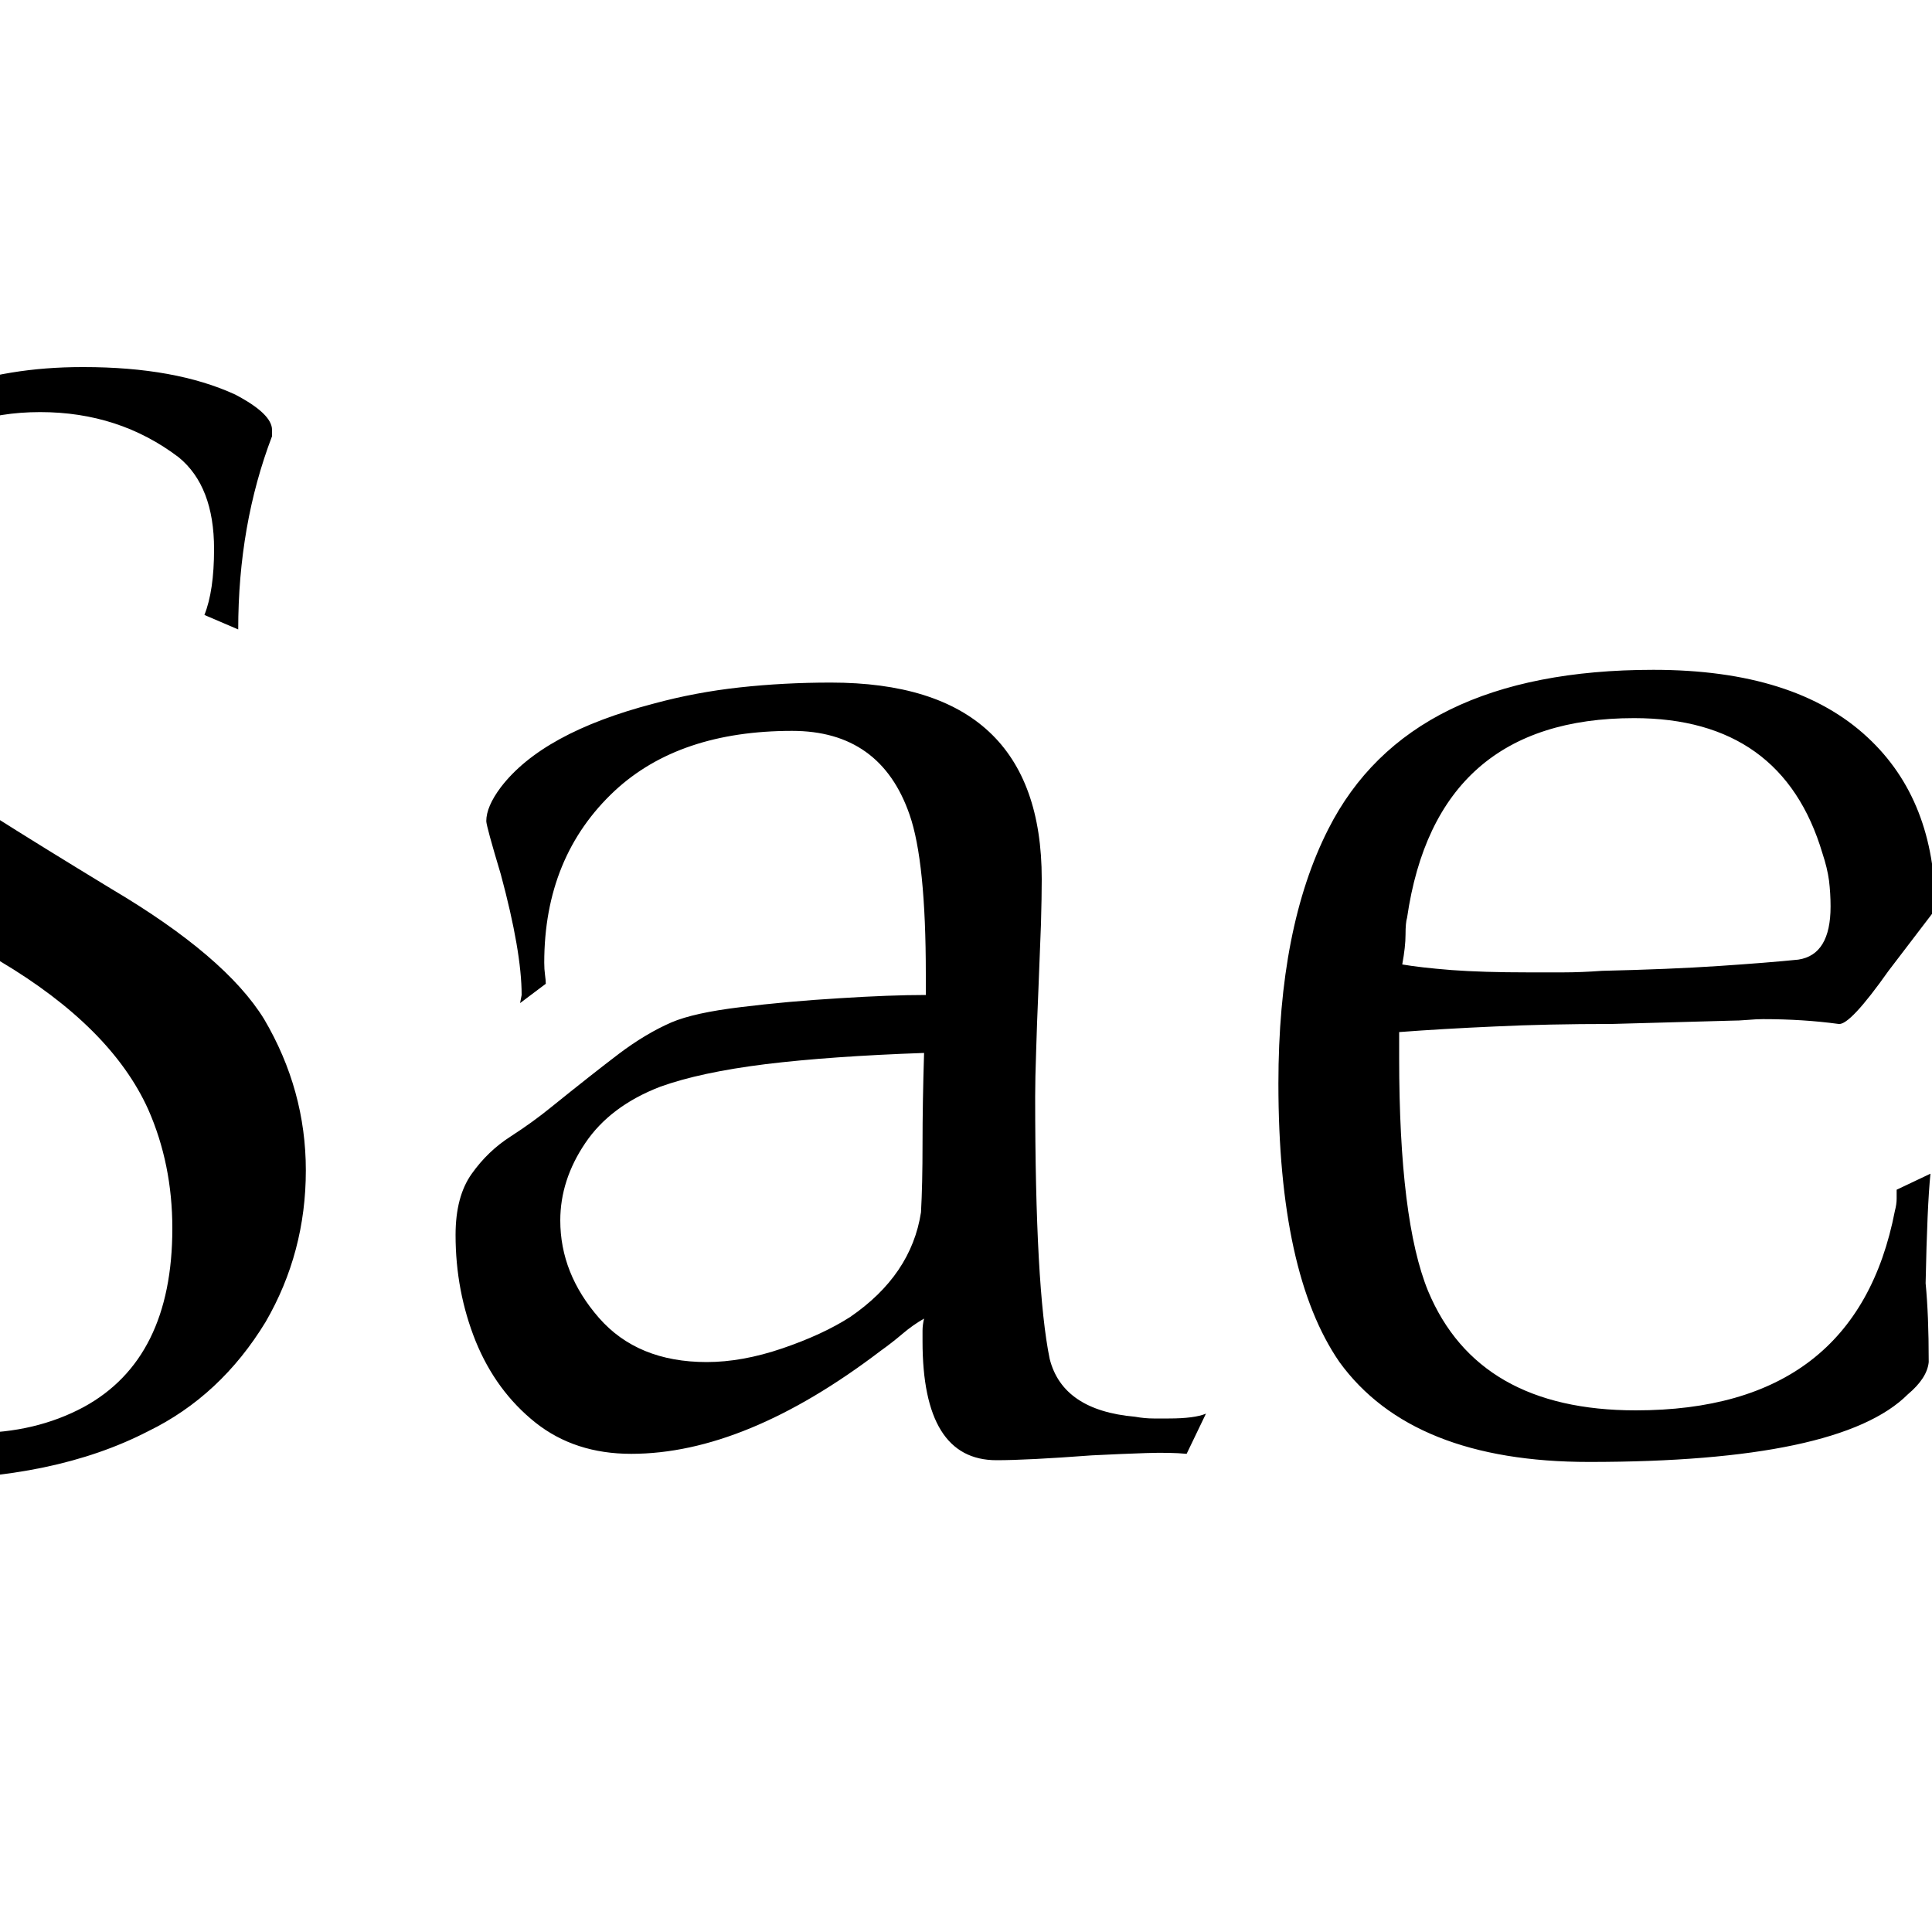
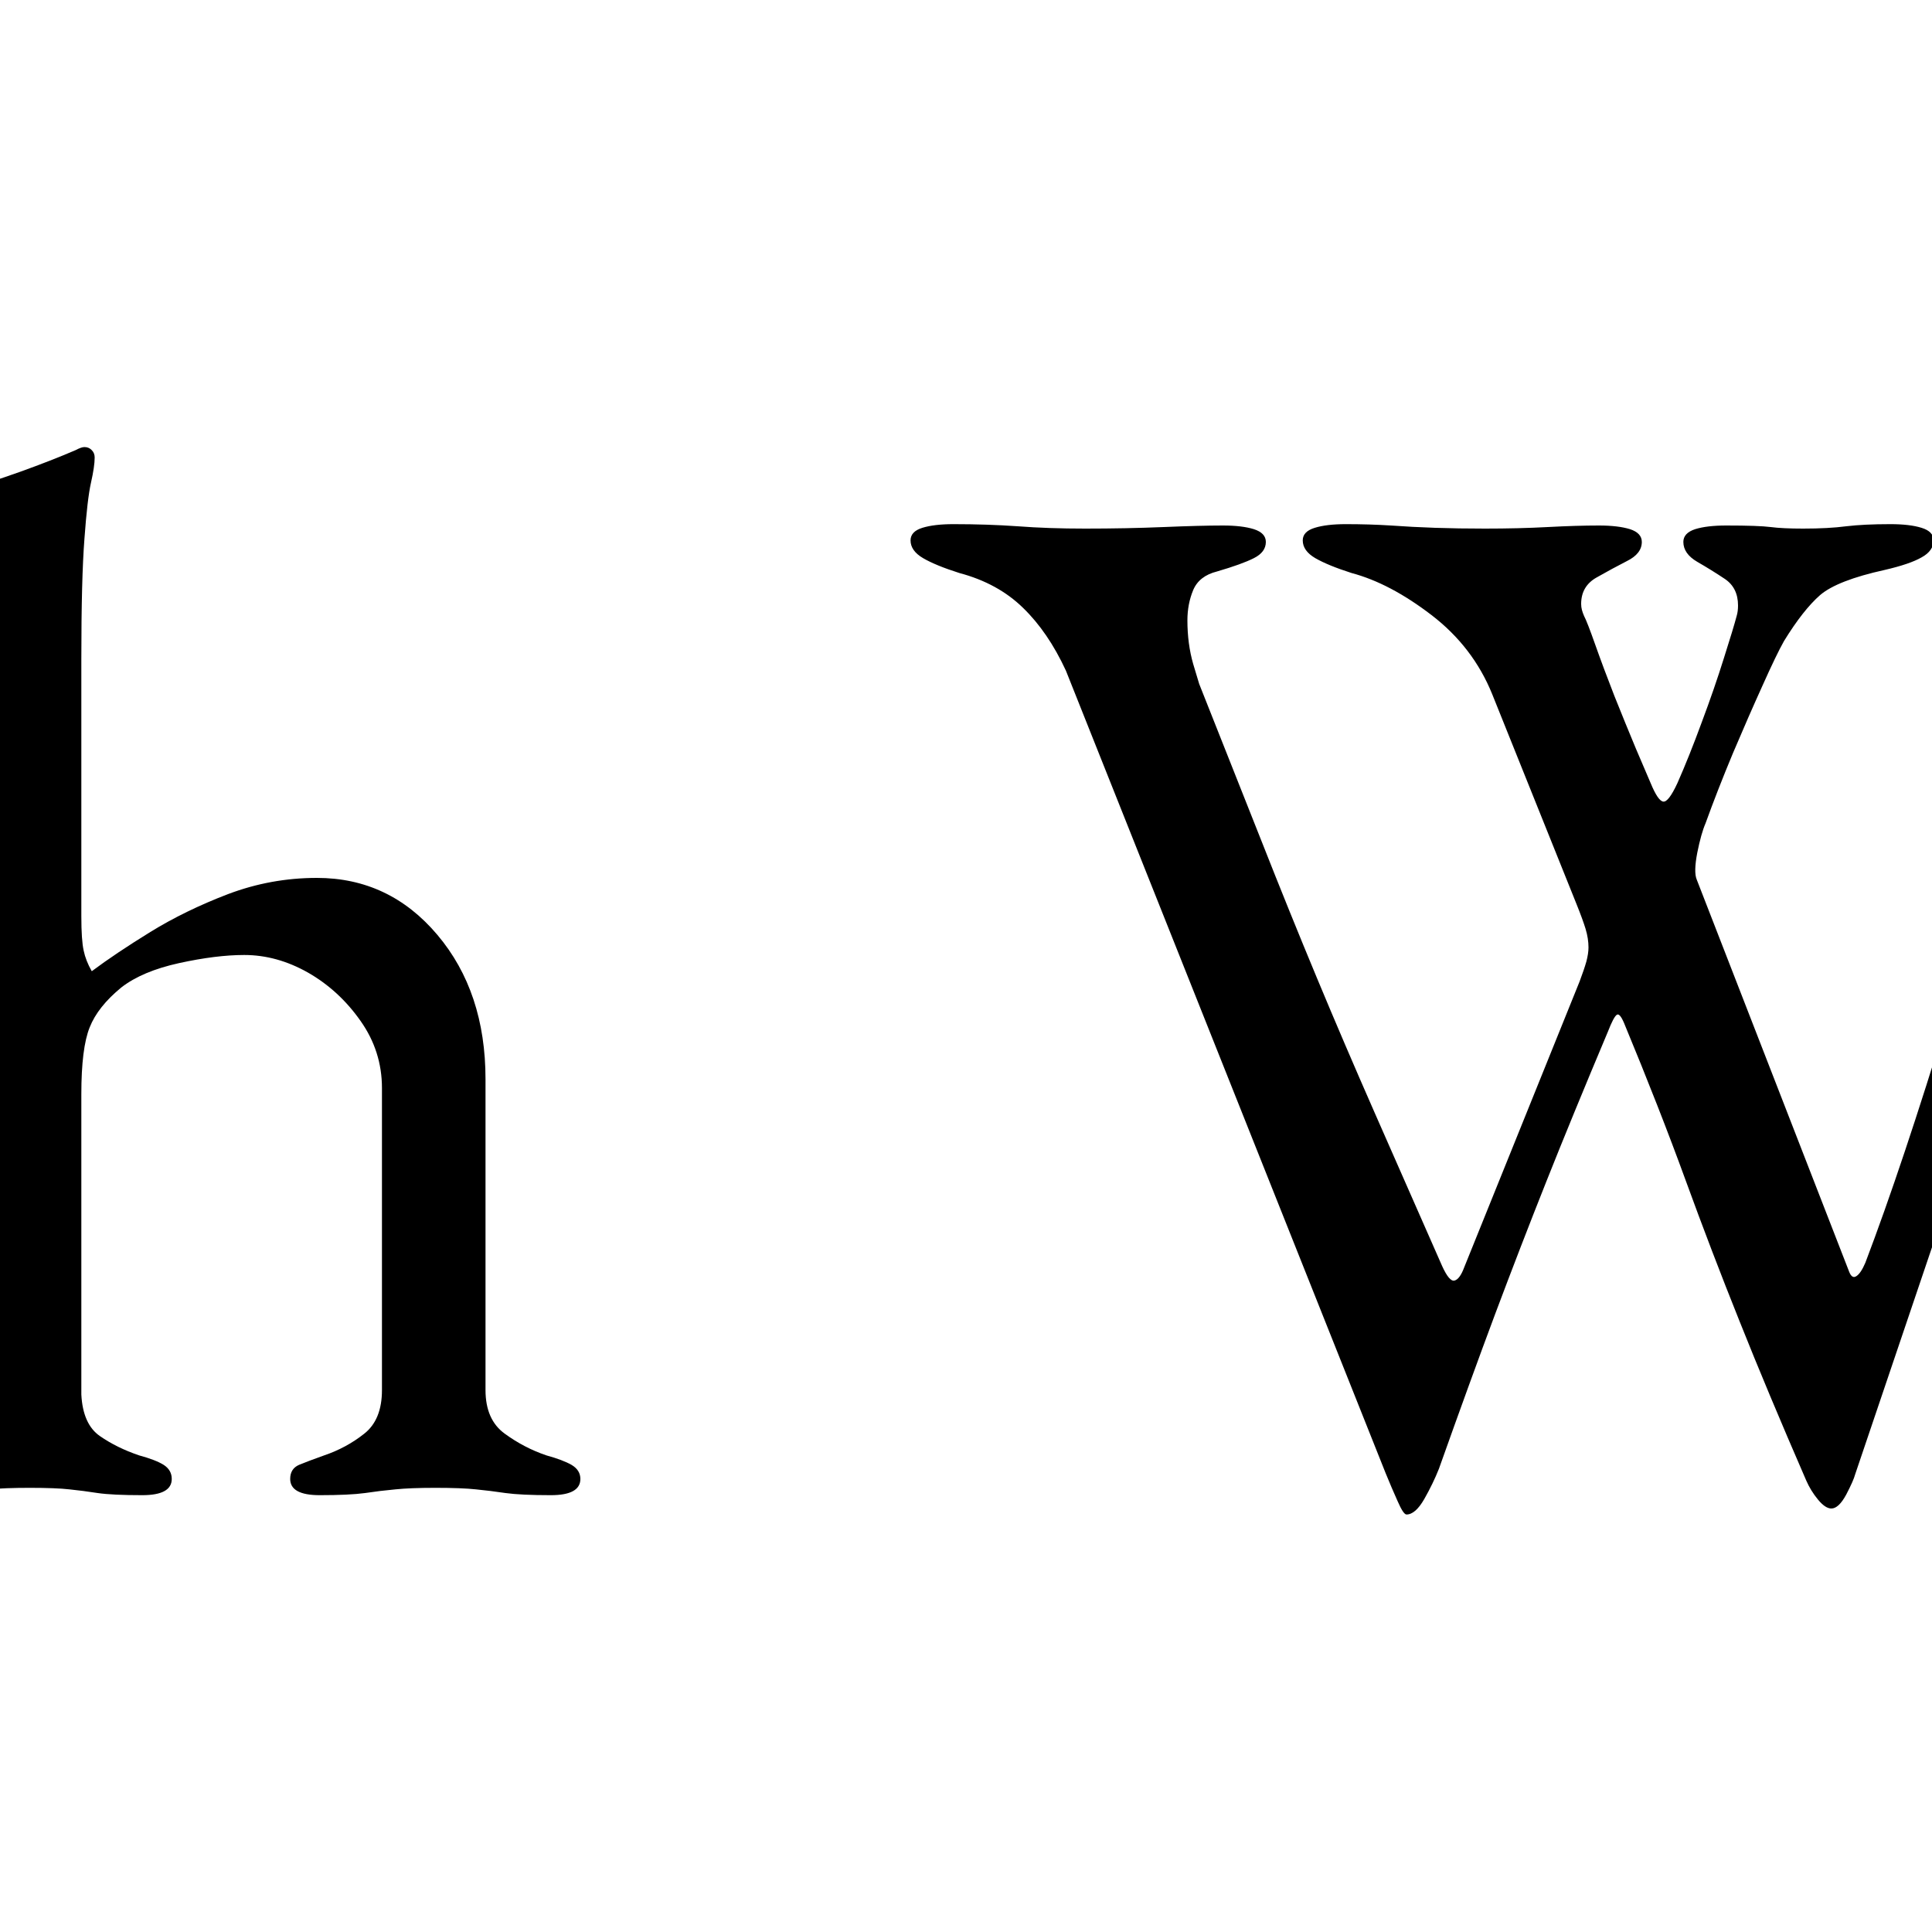
<svg xmlns="http://www.w3.org/2000/svg" width="100" height="100" version="1.1" id="svg1" viewBox="0 0 100 100">
-   <path fill="black" d="M-26.42 75.58L-26.42 75.58Q-26.67 75.58-26.96 75.58Q-27.25 75.58-27.58 75.50L-27.58 75.50Q-36.92 74.83-42.21 74.50Q-47.50 74.17-48.67 74.17L-48.67 74.17Q-50.00 74.17-51.17 74.21Q-52.33 74.25-53.42 74.33L-53.42 74.33Q-54.42 74.42-57.50 74.63Q-60.58 74.83-65.83 75.25L-65.83 75.25L-65.08 73.50Q-64.83 73.58-64.50 73.63Q-64.17 73.67-63.83 73.67L-63.83 73.67Q-61.42 73.67-59.17 72.75L-59.17 72.75Q-56.33 71.67-55.83 69.50L-55.83 69.50Q-55.00 66.25-55.00 52L-55.00 52Q-55.00 45-55.00 41.12Q-55.00 37.25-55.08 36.50L-55.08 36.50Q-55.33 23.75-56.83 22.25L-56.83 22.25Q-58.58 20.67-62.00 20.67L-62.00 20.67Q-62.42 20.67-62.92 20.71Q-63.42 20.75-63.92 20.75L-63.92 20.75L-63.08 19.17Q-59.00 19.75-51.92 19.92L-51.92 19.92L-28.17 19.67Q-27.33 19.75-27.33 20.92L-27.33 20.92Q-27.33 21.33-27.46 22.00Q-27.58 22.67-27.75 23.58L-27.75 23.58L-28.50 26.33L-29.33 31.25L-31.00 30.83Q-29.67 27.33-29.67 26.17L-29.67 26.17Q-29.67 23.58-34.58 22.92L-34.58 22.92Q-35.42 22.83-36.75 22.79Q-38.08 22.75-39.83 22.75L-39.83 22.75L-41.17 22.75Q-43.42 22.75-45.08 22.83Q-46.75 22.92-47.75 23.08L-47.75 23.08Q-49.00 27.58-49.00 44.67L-49.00 44.67L-31.33 44.50Q-30.50 44.50-30.50 45.50L-30.50 45.50Q-30.50 45.83-30.58 46.38Q-30.67 46.92-30.92 47.83L-30.92 47.83Q-31.08 48.67-31.21 49.38Q-31.33 50.08-31.33 50.50L-31.33 50.50Q-31.33 50.67-31.29 51.17Q-31.25 51.67-31.25 52.50L-31.25 52.50L-32.92 52.92L-32.42 51.08Q-32.42 47.50-37.50 47.42L-37.50 47.42Q-42.50 47.17-45.83 47.17L-45.83 47.17Q-46.67 47.17-47.50 47.17Q-48.33 47.17-49.00 47.25L-49.00 47.25Q-48.92 65-48.00 69.50L-48.00 69.50Q-47.75 71.08-46.42 71.58L-46.42 71.58Q-45.42 72-41.17 72.50L-41.17 72.50Q-39.25 72.75-37.17 72.75L-37.17 72.75Q-28.75 72.75-26.00 70.75L-26.00 70.75Q-24.50 69.67-23.00 67.08L-23.00 67.08Q-21.50 64.67-21.25 63.08L-21.25 63.08L-20.08 63.50Q-20.92 65.33-21.42 67.29Q-21.92 69.25-22.33 71.42L-22.33 71.42Q-22.58 73.75-23.42 74.58L-23.42 74.58Q-24.25 75.58-26.42 75.58ZM-4.33 76.58L-4.33 76.58Q-10.75 76.58-13.92 74.92L-13.92 74.92Q-14.50 74.58-14.50 73.83L-14.50 73.83Q-14.25 69.08-14.25 65.58L-14.25 65.58L-14.25 62.58L-12.42 61.92Q-12.42 67.50-12.17 68.50L-12.17 68.50Q-11.67 70.83-8.33 72.50L-8.33 72.50Q-5.00 74.17-1.33 74.17L-1.33 74.17Q1.83 74.17 4.33 72.83L4.33 72.83Q8.92 70.33 8.92 63.58L8.92 63.58Q8.92 60.25 7.67 57.42L7.67 57.42Q5.75 53.17-0.00 49.75L-0.00 49.75Q-4.33 47.17-6.63 45.79Q-8.92 44.42-9.08 44.25L-9.08 44.25Q-13.50 40.58-13.50 34.92L-13.50 34.92Q-13.50 28.25-8.33 23.58L-8.33 23.58Q-3.42 19.00 4.25 19.00L4.25 19.00L4.33 19.00Q9.08 19.00 12.17 20.42L12.17 20.42Q14.08 21.42 14.08 22.25L14.08 22.25L14.08 22.58Q12.33 27.17 12.33 32.58L12.33 32.58L10.58 31.83Q11.08 30.58 11.08 28.42L11.08 28.42Q11.08 25.17 9.25 23.67L9.25 23.67Q6.17 21.33 2.08 21.33L2.08 21.33Q-2.08 21.33-4.75 23.75L-4.75 23.75Q-7.83 26.50-7.83 31.33L-7.83 31.33Q-7.83 36.42-3.42 40.08L-3.42 40.08Q-2.67 40.75-0.38 42.21Q1.92 43.67 5.75 46L5.75 46Q11.67 49.50 13.67 52.75L13.67 52.75Q15.83 56.42 15.83 60.58L15.83 60.58Q15.83 64.83 13.75 68.42L13.75 68.42Q11.42 72.25 7.67 74.08L7.67 74.08Q2.83 76.58-4.33 76.58ZM51.58 75.58L51.58 75.58Q47.75 75.58 47.75 69.42L47.75 69.42Q47.75 69.17 47.75 68.88Q47.75 68.58 47.83 68.25L47.83 68.25Q47.25 68.58 46.71 69.04Q46.17 69.50 45.58 69.92L45.58 69.92Q38.58 75.25 32.67 75.25L32.67 75.25Q29.75 75.25 27.71 73.63Q25.67 72 24.62 69.42Q23.58 66.83 23.58 63.92L23.58 63.92Q23.58 61.92 24.42 60.75Q25.25 59.58 26.42 58.83Q27.58 58.08 28.50 57.33L28.50 57.33Q30.67 55.58 32.04 54.54Q33.42 53.50 34.75 52.92L34.75 52.92Q35.92 52.42 38.33 52.13Q40.75 51.83 43.42 51.67Q46.08 51.50 47.92 51.50L47.92 51.50L47.92 50.42Q47.92 44.58 47.08 42.17L47.08 42.17Q45.58 37.83 41 37.83L41 37.83Q35.17 37.83 31.83 40.92L31.83 40.92Q28.17 44.33 28.17 49.83L28.17 49.83Q28.17 50.17 28.21 50.46Q28.25 50.75 28.25 50.92L28.25 50.92L26.92 51.92L27.00 51.50Q27.00 49.25 25.92 45.25L25.92 45.25Q25.17 42.75 25.17 42.50L25.17 42.50Q25.17 41.75 25.92 40.75L25.92 40.75Q28.08 37.92 33.83 36.42L33.83 36.42Q36 35.83 38.29 35.58Q40.58 35.33 43 35.33L43 35.33Q53.92 35.33 53.92 45.50L53.92 45.50Q53.92 46.42 53.88 47.83Q53.83 49.25 53.75 51.17L53.75 51.17Q53.67 53 53.63 54.42Q53.58 55.83 53.58 56.75L53.58 56.75Q53.58 66.67 54.33 70.33L54.33 70.33Q55 73 58.75 73.33L58.75 73.33Q59.25 73.42 59.71 73.42Q60.17 73.42 60.50 73.42L60.50 73.42Q61.83 73.42 62.42 73.17L62.42 73.17L61.42 75.25Q60.58 75.17 59.33 75.21Q58.08 75.25 56.50 75.33L56.50 75.33Q53.17 75.58 51.58 75.58ZM36.58 70.50L36.58 70.50Q38.42 70.50 40.50 69.79Q42.58 69.08 44 68.17L44 68.17Q47.17 66 47.67 62.75L47.67 62.75Q47.75 61.33 47.75 59.21Q47.75 57.08 47.83 54.50L47.83 54.50Q43 54.67 39.63 55.08Q36.25 55.50 34.17 56.25L34.17 56.25Q31.58 57.25 30.29 59.17Q29.00 61.08 29.00 63.17L29.00 63.17Q29.00 65.92 31.00 68.21Q33 70.50 36.58 70.50ZM82.25 75.67L82.25 75.67Q73.08 75.67 69.33 70.50L69.33 70.50Q66.17 65.92 66.17 56.08L66.17 56.08Q66.17 48 68.75 42.92L68.75 42.92Q72.92 34.67 85.58 34.67L85.58 34.67Q92.92 34.67 96.67 38.17L96.67 38.17Q100.17 41.42 100.17 47.08L100.17 47.08L97.75 50.25Q95.75 53.08 95.17 53L95.17 53Q93.33 52.75 91.25 52.75L91.25 52.75Q90.92 52.75 90.46 52.79Q90 52.83 89.58 52.83L89.58 52.83L83.42 53Q80.08 53 77.38 53.13Q74.67 53.25 72.42 53.42L72.42 53.42L72.42 54.75Q72.42 63.17 73.92 66.83L73.92 66.83Q76.50 73 84.67 73L84.67 73Q96.08 73 98.08 62.67L98.08 62.67Q98.17 62.33 98.17 62.04Q98.17 61.75 98.17 61.58L98.17 61.58L99.92 60.75Q99.75 62.42 99.67 66.42L99.67 66.42Q99.75 67.25 99.79 68.25Q99.83 69.25 99.83 70.50L99.83 70.50Q99.75 71.33 98.75 72.17L98.75 72.17Q95.25 75.67 82.25 75.67ZM79.08 50.33L79.08 50.33Q80 50.33 80.92 50.33Q81.83 50.33 82.92 50.25L82.92 50.25Q86.42 50.17 88.96 50Q91.50 49.83 93.08 49.67L93.08 49.67Q94.75 49.42 94.75 46.92L94.75 46.92Q94.75 46.25 94.67 45.58Q94.58 44.92 94.33 44.17L94.33 44.17Q92.25 37.17 84.58 37.17L84.58 37.17Q74.33 37.17 72.83 47.50L72.83 47.50Q72.75 47.75 72.75 48.38Q72.75 49 72.58 49.92L72.58 49.92Q73.50 50.08 75.13 50.21Q76.75 50.33 79.08 50.33ZM116.83 75.92L116.83 75.92Q113.00 75.92 107.83 74.17L107.83 74.17Q107.17 73.92 107.17 73.50L107.17 73.50L107.17 73.33Q108.42 68.17 108.42 63.33L108.42 63.33L108.42 61.92L109.83 61.42Q109.83 66.92 110.08 67.67L110.08 67.67Q110.75 70.33 113.67 72.08L113.67 72.08Q116.58 73.83 119.75 73.83L119.75 73.83Q121.83 73.83 123.42 73.08L123.42 73.08Q127.83 70.83 127.83 66L127.83 66Q127.83 64.08 127.08 62.75L127.08 62.75Q125.67 59.75 120.67 57.33L120.67 57.33Q117.08 55.67 115.17 54.67Q113.25 53.67 112.83 53.42L112.83 53.42Q109.08 50.75 109.08 46.33L109.08 46.33Q109.08 41.58 113.42 38.25L113.42 38.25Q117.75 35.08 123.58 35.08L123.58 35.08Q128.42 35.08 130.83 36.17L130.83 36.17Q132.25 36.75 132.25 37.83L132.25 37.83L132.25 38.08Q131.92 39.50 131.92 42.25L131.92 42.25Q131.92 43.08 131.96 44.17Q132 45.25 132.08 46.42L132.08 46.42L130.25 47.33Q130.42 46.83 130.42 45.33L130.42 45.33L130.42 43.42Q130.33 40.25 127.75 38.33L127.75 38.33Q125.75 37.00 123.25 37.00L123.25 37.00Q119.83 37.00 117.08 39.00L117.08 39.00Q114.17 41.17 114.17 44.25L114.17 44.25Q114.17 47.25 118.00 49.83L118.00 49.83Q118.42 50.08 120.33 51.13Q122.25 52.17 125.83 54.08L125.83 54.08Q130.67 56.58 132.33 59L132.33 59Q133.92 61.17 133.92 64L133.92 64Q133.92 67 132 69.92L132 69.92Q130 72.67 126.67 74.17L126.67 74.17Q122.83 75.92 116.83 75.92ZM154.17 75.50L154.17 75.50Q148.17 75.50 146.17 73L146.17 73Q144.50 70.83 144.25 65.92L144.25 65.92Q144.17 65.50 144.17 64.79Q144.17 64.08 144.17 63.08L144.17 63.08Q144.17 62.17 144.17 60.96Q144.17 59.75 144.25 58.25L144.25 58.25Q144.25 57.33 144.29 54.96Q144.33 52.58 144.33 48.58L144.33 48.58Q144.33 47.17 144.29 45.54Q144.25 43.92 144.25 42.08L144.25 42.08L144.25 38.50L138.92 38.50L140.33 36.67L144.25 36.67L144.25 28.08Q144.25 27.50 147.17 25.25L147.17 25.25Q150.08 23.00 151.08 23.00L151.08 23.00Q151.42 23.00 151.42 23.33L151.42 23.33L151.42 23.50Q150.17 29.08 149.67 36.67L149.67 36.67L162.67 36.75Q162.83 36.75 162.83 36.83L162.83 36.83Q162.83 37.25 161.50 38.42L161.50 38.42Q160.08 39.58 159.25 39.33L159.25 39.33Q157.50 39.00 155.08 38.79Q152.67 38.58 149.50 38.50L149.50 38.50L149.42 41.25Q149.33 45.25 149.17 48.71Q149.00 52.17 149.00 55.08L149.00 55.08Q149.00 58.83 149.13 61.71Q149.25 64.58 149.58 66.67L149.58 66.67Q150.50 72.67 155.42 72.67L155.42 72.67Q157.92 72.67 159.58 71.50L159.58 71.50Q161.83 70 162.50 66.17L162.50 66.17Q162.75 64.33 163.00 61.58L163.00 61.58L165.00 60.75Q164.92 61.08 164.79 62.25Q164.67 63.42 164.50 65.58L164.50 65.58L164.25 70.83Q164.17 72.92 160.50 74.33L160.50 74.33Q158.92 74.92 157.33 75.21Q155.75 75.50 154.17 75.50Z" />
+   <path fill="black" d="M-74.41 77.39L-74.41 77.39Q-75.10 77.39-75.52 77.20Q-75.94 77.01-75.94 76.55L-75.94 76.55Q-75.94 75.94-75.36 75.71Q-74.79 75.48-74.18 75.33L-74.18 75.33Q-72.57 74.94-71.72 74.37Q-70.88 73.79-70.88 72.41L-70.88 72.41L-70.88 55.79Q-70.88 53.72-71.61 52.11Q-72.34 50.50-74.33 50.19L-74.33 50.19Q-74.71 50.11-74.90 49.89Q-75.10 49.66-75.10 49.20L-75.10 49.20Q-75.10 48.35-74.41 48.28L-74.41 48.28Q-71.34 47.59-69.35 46.40Q-67.36 45.21-66.36 44.44L-66.36 44.44Q-65.67 43.91-65.29 43.91L-65.29 43.91Q-64.83 43.91-64.83 44.29L-64.83 44.29Q-64.83 44.90-65.02 46.70Q-65.21 48.51-65.36 50.69Q-65.52 52.87-65.52 54.64L-65.52 54.64L-65.52 72.41Q-65.52 73.72-64.64 74.33Q-63.75 74.94-62.22 75.33L-62.22 75.33Q-61.61 75.48-61.03 75.71Q-60.46 75.94-60.46 76.55L-60.46 76.55Q-60.46 77.39-61.99 77.39L-61.99 77.39Q-63.45 77.39-64.33 77.28Q-65.21 77.16-66.02 77.09Q-66.82 77.01-68.20 77.01L-68.20 77.01Q-69.50 77.01-70.34 77.09Q-71.19 77.16-72.03 77.28Q-72.87 77.39-74.41 77.39ZM-68.28 37.62L-68.28 37.62Q-69.89 37.62-71.00 36.51Q-72.11 35.40-72.11 33.79L-72.11 33.79Q-72.11 32.11-71.00 31.00Q-69.89 29.89-68.28 29.89L-68.28 29.89Q-66.59 29.89-65.48 31.00Q-64.37 32.11-64.37 33.79L-64.37 33.79Q-64.37 35.40-65.48 36.51Q-66.59 37.62-68.28 37.62ZM-42.61 77.55L-42.61 77.55Q-43.60 77.55-44.21 77.36Q-44.83 77.16-44.83 76.70L-44.83 76.70Q-44.83 76.17-44.21 75.86Q-43.60 75.56-42.30 75.33L-42.30 75.33Q-39.39 74.79-37.85 73.45Q-36.32 72.11-36.32 69.35L-36.32 69.35L-36.32 39.62Q-36.32 36.09-36.48 34.21Q-36.63 32.34-36.97 31.57Q-37.32 30.80-37.93 30.73L-37.93 30.73Q-39.00 30.50-40.19 30.46Q-41.38 30.42-43.37 30.42L-43.37 30.42L-46.97 30.42Q-48.81 30.42-50.61 31.15Q-52.41 31.88-53.26 33.41L-53.26 33.41Q-53.49 33.79-54.02 34.52Q-54.56 35.25-55.17 35.79Q-55.79 36.32-56.40 36.32L-56.40 36.32Q-56.70 36.32-56.82 36.02Q-56.93 35.71-56.93 35.33L-56.93 35.33Q-56.93 34.56-56.55 33.79L-56.55 33.79Q-55.48 31.57-54.98 29.85Q-54.48 28.12-54.18 25.75L-54.18 25.75Q-54.02 24.44-53.60 24.21Q-53.18 23.98-52.87 23.98L-52.87 23.98Q-52.57 23.98-51.92 24.90Q-51.26 25.82-50.96 26.44L-50.96 26.44Q-50.50 27.20-48.85 27.59Q-47.20 27.97-45.59 27.97L-45.59 27.97L-18.62 27.97Q-15.94 27.97-14.25 27.66Q-12.57 27.36-11.34 26.82L-11.34 26.82Q-10.42 26.36-9.85 25.82Q-9.27 25.29-8.35 25.29L-8.35 25.29Q-8.12 25.29-7.97 25.86Q-7.82 26.44-7.82 27.05L-7.82 27.05Q-7.82 27.43-7.93 28.12Q-8.05 28.81-8.12 29.20L-8.12 29.20Q-8.35 30.57-8.54 31.19Q-8.74 31.80-8.81 32.26Q-8.89 32.72-8.89 33.72L-8.89 33.72L-8.89 34.64Q-8.89 35.33-9.20 36.21Q-9.50 37.09-10.11 37.09L-10.11 37.09Q-10.65 37.09-10.96 36.25Q-11.26 35.40-11.57 33.95L-11.57 33.95Q-11.88 32.34-13.41 31.38Q-14.94 30.42-18.62 30.42L-18.62 30.42L-26.36 30.42Q-28.05 30.42-28.89 30.88Q-29.73 31.34-29.96 33.18Q-30.19 35.02-30.19 39.23L-30.19 39.23L-30.19 69.35Q-30.19 72.11-28.58 73.45Q-26.97 74.79-24.14 75.33L-24.14 75.33Q-22.84 75.56-22.22 75.86Q-21.61 76.17-21.61 76.70L-21.61 76.70Q-21.61 77.16-22.22 77.36Q-22.84 77.55-23.83 77.55L-23.83 77.55Q-25.90 77.55-27.24 77.43Q-28.58 77.32-29.81 77.24Q-31.03 77.16-32.80 77.16L-32.80 77.16Q-34.71 77.16-36.13 77.24Q-37.55 77.32-39.04 77.43Q-40.54 77.55-42.61 77.55ZM-4.67 77.39L-4.67 77.39Q-6.21 77.39-6.21 76.55L-6.21 76.55Q-6.21 75.86-4.44 75.33L-4.44 75.33Q-3.30 74.94-2.26 74.33Q-1.23 73.72-1.15 72.18L-1.15 72.18L-1.15 33.79Q-1.15 31.72-1.84 30.15Q-2.53 28.58-4.52 28.28L-4.52 28.28Q-5.21 28.12-5.21 27.20L-5.21 27.20Q-5.21 26.51-4.60 26.28L-4.60 26.28Q-3.52 25.90-2.03 25.44Q-0.54 24.98 1.07 24.41Q2.68 23.83 3.91 23.30L3.91 23.30Q4.21 23.14 4.37 23.14L4.37 23.14Q4.60 23.14 4.75 23.30Q4.90 23.45 4.90 23.68L4.90 23.68Q4.90 24.14 4.71 24.98Q4.52 25.82 4.37 27.89Q4.21 29.96 4.21 34.10L4.21 34.10L4.21 47.43Q4.21 48.66 4.33 49.20Q4.44 49.73 4.75 50.27L4.75 50.27Q5.98 49.35 7.78 48.24Q9.58 47.13 11.80 46.28Q14.02 45.44 16.40 45.44L16.40 45.44Q20.15 45.44 22.64 48.39Q25.13 51.34 25.13 55.86L25.13 55.86L25.13 71.95Q25.13 73.49 26.13 74.21Q27.13 74.94 28.28 75.33L28.28 75.33Q29.12 75.56 29.58 75.82Q30.04 76.09 30.04 76.55L30.04 76.55Q30.04 77.39 28.51 77.39L28.51 77.39Q26.97 77.39 26.17 77.28Q25.36 77.16 24.64 77.09Q23.91 77.01 22.53 77.01L22.53 77.01Q21.23 77.01 20.46 77.09Q19.69 77.16 18.89 77.28Q18.08 77.39 16.55 77.39L16.55 77.39Q15.02 77.39 15.02 76.55L15.02 76.55Q15.02 76.02 15.48 75.82Q15.94 75.63 16.78 75.33L16.78 75.33Q17.93 74.94 18.85 74.21Q19.77 73.49 19.77 71.95L19.77 71.95L19.77 56.32Q19.77 54.41 18.66 52.84Q17.55 51.26 15.94 50.34Q14.33 49.43 12.64 49.43L12.64 49.43Q11.19 49.43 9.27 49.85Q7.36 50.27 6.28 51.11L6.28 51.11Q5.06 52.11 4.64 53.18Q4.21 54.25 4.21 56.63L4.21 56.63L4.21 72.18Q4.29 73.72 5.17 74.33Q6.05 74.94 7.20 75.33L7.20 75.33Q8.05 75.56 8.47 75.82Q8.89 76.09 8.89 76.55L8.89 76.55Q8.89 77.39 7.36 77.39L7.36 77.39Q5.82 77.39 5.06 77.28Q4.29 77.16 3.60 77.09Q2.91 77.01 1.53 77.01L1.53 77.01Q0.23 77.01-0.57 77.09Q-1.38 77.16-2.26 77.28Q-3.14 77.39-4.67 77.39ZM72.80 78.39L72.80 78.39Q72.64 78.39 72.34 77.70Q72.03 77.01 71.72 76.25L71.72 76.25L55.17 34.71Q54.25 32.72 52.95 31.46Q51.65 30.19 49.66 29.66L49.66 29.66Q48.43 29.27 47.78 28.89Q47.13 28.51 47.13 27.97L47.13 27.97Q47.13 27.51 47.74 27.32Q48.35 27.13 49.35 27.13L49.35 27.13Q51.11 27.13 52.68 27.24Q54.25 27.36 56.17 27.36L56.17 27.36Q58.31 27.36 60.23 27.28Q62.15 27.20 63.30 27.20L63.30 27.20Q64.29 27.20 64.90 27.39Q65.52 27.59 65.52 28.05L65.52 28.05Q65.52 28.58 64.90 28.89Q64.29 29.20 62.99 29.58L62.99 29.58Q62.07 29.81 61.76 30.54Q61.46 31.26 61.46 32.11L61.46 32.11Q61.46 33.33 61.76 34.37Q62.07 35.40 62.07 35.40L62.07 35.40Q63.83 39.85 65.29 43.52Q66.74 47.20 68.16 50.61Q69.58 54.02 71.15 57.59Q72.72 61.15 74.64 65.52L74.64 65.52Q75.02 66.36 75.29 66.28Q75.56 66.21 75.79 65.59L75.79 65.59L81.76 50.80Q81.99 50.19 82.11 49.77Q82.22 49.35 82.22 49.04L82.22 49.04Q82.22 48.58 82.07 48.08Q81.92 47.59 81.61 46.82L81.61 46.82L77.24 35.94Q76.25 33.49 74.10 31.84Q71.95 30.19 69.96 29.66L69.96 29.66Q68.74 29.27 68.08 28.89Q67.43 28.51 67.43 27.97L67.43 27.97Q67.43 27.51 68.05 27.32Q68.66 27.13 69.66 27.13L69.66 27.13Q70.88 27.13 71.99 27.20Q73.10 27.28 74.29 27.32Q75.48 27.36 76.86 27.36L76.86 27.36Q78.62 27.36 80.11 27.28Q81.61 27.20 82.76 27.20L82.76 27.20Q83.75 27.20 84.37 27.39Q84.98 27.59 84.98 28.05L84.98 28.05Q84.98 28.66 84.21 29.04Q83.45 29.43 82.64 29.89Q81.84 30.34 81.84 31.26L81.84 31.26Q81.84 31.42 81.88 31.57Q81.92 31.72 81.99 31.88L81.99 31.88Q82.15 32.18 82.57 33.37Q82.99 34.56 83.56 36.02Q84.14 37.47 84.67 38.74Q85.21 40 85.44 40.54L85.44 40.54Q85.82 41.46 86.09 41.49Q86.36 41.53 86.82 40.54L86.82 40.54Q87.43 39.16 88.08 37.39Q88.74 35.63 89.23 34.06Q89.73 32.49 89.89 31.88L89.89 31.88Q89.96 31.65 89.96 31.34L89.96 31.34Q89.96 30.42 89.27 29.96Q88.58 29.50 87.85 29.08Q87.13 28.66 87.13 28.05L87.13 28.05Q87.13 27.59 87.74 27.39Q88.35 27.20 89.35 27.20L89.35 27.20Q91.03 27.20 91.65 27.28Q92.26 27.36 93.33 27.36L93.33 27.36Q94.64 27.36 95.56 27.24Q96.48 27.13 97.85 27.13L97.85 27.13Q98.85 27.13 99.46 27.32Q100.08 27.51 100.08 27.97L100.08 27.97Q100.08 28.51 99.46 28.85Q98.85 29.20 97.55 29.50L97.55 29.50Q95.10 30.04 94.21 30.80Q93.33 31.57 92.34 33.18L92.34 33.18Q91.95 33.87 91.23 35.48Q90.50 37.09 89.69 39.00Q88.89 40.92 88.28 42.61L88.28 42.61Q88.05 43.14 87.85 44.14Q87.66 45.13 87.82 45.52L87.82 45.52L95.71 65.82Q95.86 66.21 96.09 66.05Q96.32 65.90 96.55 65.36L96.55 65.36Q98.47 60.31 100.88 52.41Q103.30 44.52 105.90 35.71L105.90 35.71Q106.13 35.02 106.25 34.29Q106.36 33.56 106.36 32.95L106.36 32.95Q106.36 31.80 105.86 30.88Q105.36 29.96 104.06 29.66L104.06 29.66Q103.30 29.43 102.41 29.04Q101.53 28.66 101.53 28.12L101.53 28.12Q101.53 27.66 102.15 27.47Q102.76 27.28 103.75 27.28L103.75 27.28Q105.29 27.28 106.55 27.32Q107.82 27.36 109.27 27.36L109.27 27.36Q111.19 27.36 112.95 27.24Q114.71 27.13 116.17 27.13L116.17 27.13Q117.16 27.13 117.78 27.32Q118.39 27.51 118.39 27.97L118.39 27.97Q118.39 28.51 117.78 28.85Q117.16 29.20 115.86 29.50L115.86 29.50Q114.02 29.89 112.76 31.07Q111.49 32.26 110.77 33.68Q110.04 35.10 109.58 36.25L109.58 36.25L96.02 76.32Q95.94 76.63 95.56 77.36Q95.17 78.08 94.79 78.08L94.79 78.08Q94.48 78.08 94.10 77.62Q93.72 77.16 93.49 76.63L93.49 76.63Q91.49 72.03 90.04 68.39Q88.58 64.75 87.24 61.07Q85.90 57.39 84.06 52.95L84.06 52.95Q83.83 52.41 83.68 52.53Q83.52 52.64 83.22 53.41L83.22 53.41Q81.38 57.78 80.04 61.15Q78.70 64.52 77.39 68.01Q76.09 71.49 74.48 76.02L74.48 76.02Q74.18 76.78 73.72 77.59Q73.26 78.39 72.80 78.39ZM133.64 78.31L133.64 78.31Q129.43 78.31 126.28 76.25Q123.14 74.18 121.38 70.38Q119.62 66.59 119.62 61.61L119.62 61.61Q119.62 57.16 121.65 53.52Q123.68 49.89 127.05 47.66Q130.42 45.44 134.41 45.44L134.41 45.44Q137.47 45.44 139.85 46.67Q142.22 47.89 143.56 50.08Q144.90 52.26 144.90 55.10L144.90 55.10Q144.90 57.47 142.61 57.47L142.61 57.47L126.44 57.47Q125.36 57.47 124.94 58.05Q124.52 58.62 124.52 60.31L124.52 60.31Q124.52 63.98 126.13 67.01Q127.74 70.04 130.42 71.84Q133.10 73.64 136.32 73.64L136.32 73.64Q138.62 73.64 140.50 72.76Q142.38 71.88 143.83 70.19L143.83 70.19Q144.14 69.81 144.29 69.69Q144.44 69.58 144.67 69.58L144.67 69.58Q145.29 69.58 145.29 70.34L145.29 70.34Q145.29 71.80 143.91 73.56L143.91 73.56Q142.76 75.02 141.15 76.09Q139.54 77.16 137.62 77.74Q135.71 78.31 133.64 78.31ZM126.59 55.10L126.59 55.10L133.56 55.10Q135.40 55.10 136.70 55.02Q138.01 54.94 139.23 54.71L139.23 54.71Q139.62 54.64 139.73 54.21Q139.85 53.79 139.85 53.03L139.85 53.03Q139.85 50.80 137.89 49.23Q135.94 47.66 133.26 47.66L133.26 47.66Q131.49 47.66 129.73 48.70Q127.97 49.73 126.82 51.26Q125.67 52.80 125.67 54.33L125.67 54.33Q125.67 55.10 126.59 55.10ZM156.17 78.24L156.17 78.24Q154.79 78.24 153.37 77.16Q151.95 76.09 151.00 74.56Q150.04 73.03 150.04 71.65L150.04 71.65Q150.04 69.20 151.34 67.82Q152.64 66.44 155.48 65.29L155.48 65.29L163.30 62.07Q164.83 61.46 165.10 61.00Q165.36 60.54 165.44 59.00L165.44 59.00L165.59 54.10Q165.67 52.11 164.48 50.65Q163.30 49.20 161.07 49.20L161.07 49.20Q159.92 49.20 158.77 49.58Q157.62 49.96 156.86 50.57L156.86 50.57Q156.40 50.88 156.25 51.49Q156.09 52.11 156.09 52.80L156.09 52.80Q156.09 53.10 156.13 53.49Q156.17 53.87 156.17 54.18L156.17 54.18Q156.17 54.56 155.21 55.21Q154.25 55.86 153.07 56.36Q151.88 56.86 151.11 56.86L151.11 56.86Q150.73 56.86 150.50 56.67Q150.27 56.48 150.27 56.17L150.27 56.17Q150.27 54.94 151.07 53.52Q151.88 52.11 153.33 50.88L153.33 50.88Q155.10 49.27 157.16 48.05Q159.23 46.82 161.23 46.13Q163.22 45.44 164.75 45.44L164.75 45.44Q167.51 45.44 169.31 47.39Q171.11 49.35 171.03 52.26L171.03 52.26L170.65 70.65Q170.57 72.26 171.38 73.26Q172.18 74.25 173.41 74.25L173.41 74.25Q175.33 74.25 176.25 73.41L176.25 73.41Q176.63 73.03 176.86 73.03L176.86 73.03Q177.24 73.03 177.47 73.26Q177.70 73.49 177.70 73.87L177.70 73.87Q177.70 74.71 176.86 75.56L176.86 75.56Q175.63 76.78 174.21 77.51Q172.80 78.24 171.57 78.24L171.57 78.24Q168.05 78.24 165.98 74.25L165.98 74.25L165.75 74.25Q163.22 76.32 160.92 77.28Q158.62 78.24 156.17 78.24ZM159.77 74.56L159.77 74.56Q161.30 74.56 162.38 74.06Q163.45 73.56 164.29 72.72L164.29 72.72Q164.67 72.34 164.94 71.69Q165.21 71.03 165.29 69.58L165.29 69.58L165.44 65.82Q165.52 64.98 165.36 64.60Q165.21 64.21 164.75 64.21L164.75 64.21Q164.60 64.21 164.21 64.29Q163.83 64.37 163.22 64.60L163.22 64.60Q159.16 66.05 157.59 67.62Q156.02 69.20 156.02 70.50L156.02 70.50Q156.02 72.49 157.20 73.52Q158.39 74.56 159.77 74.56Z" />
</svg>
